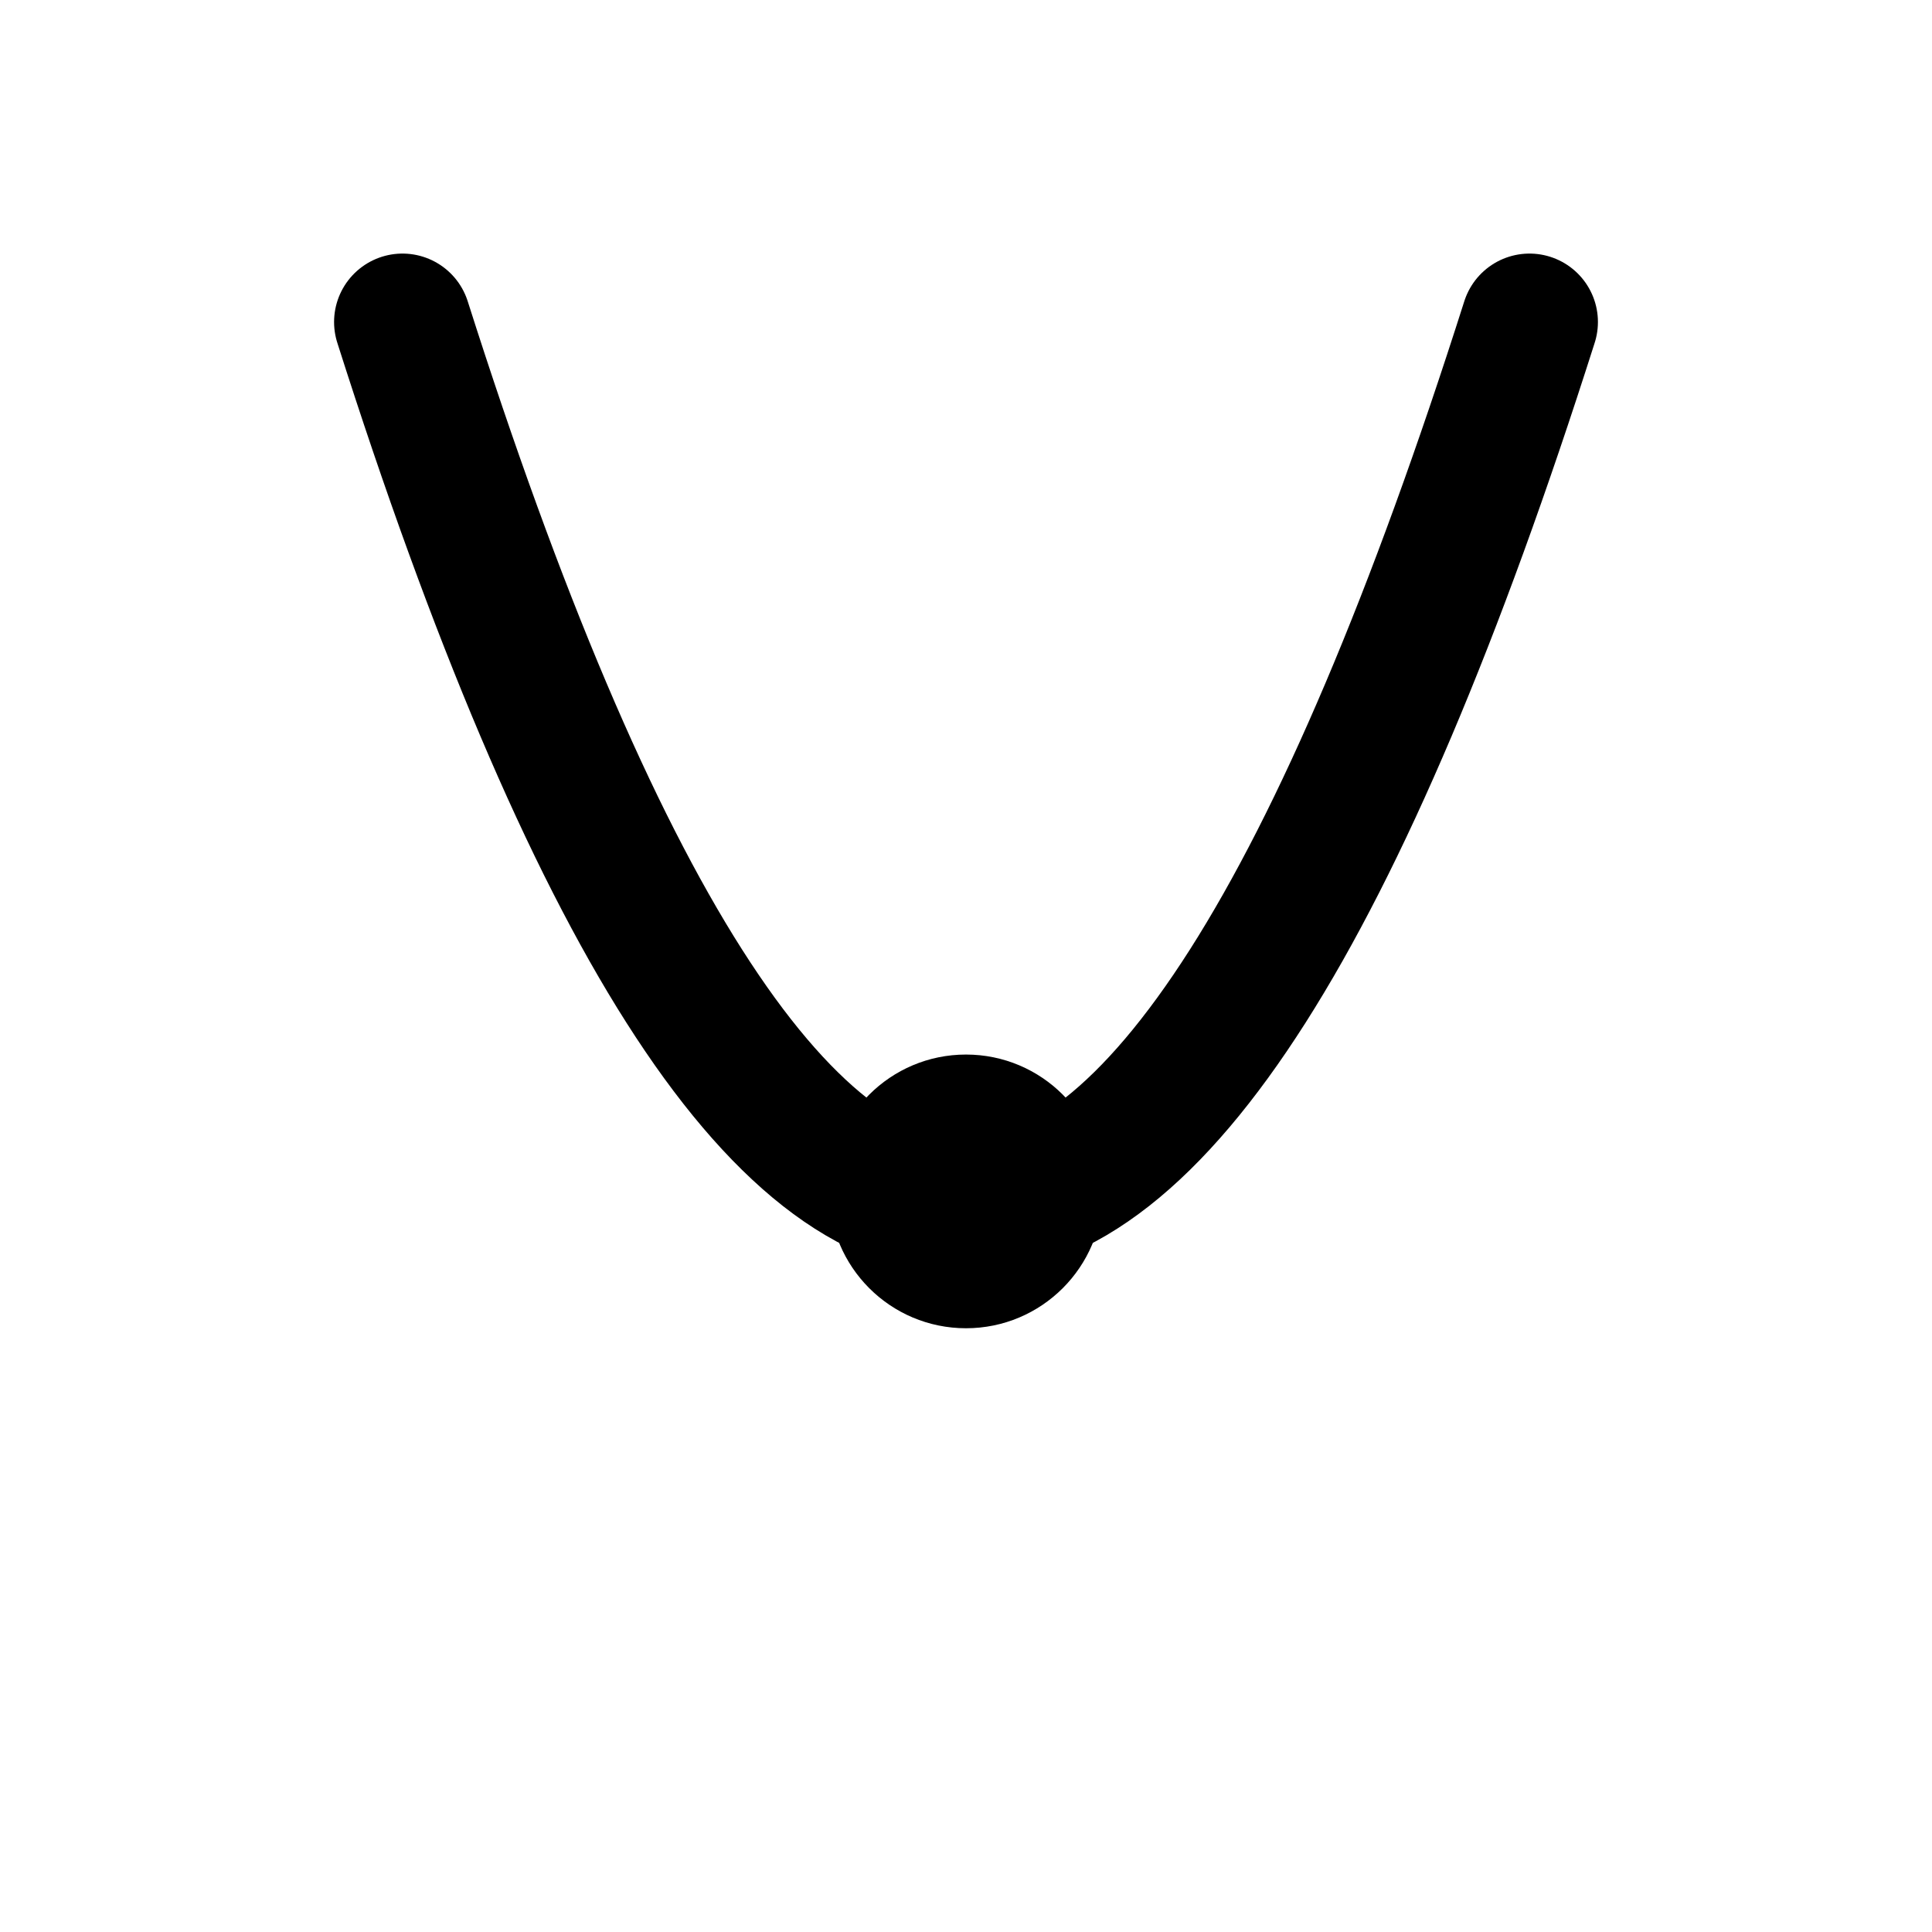
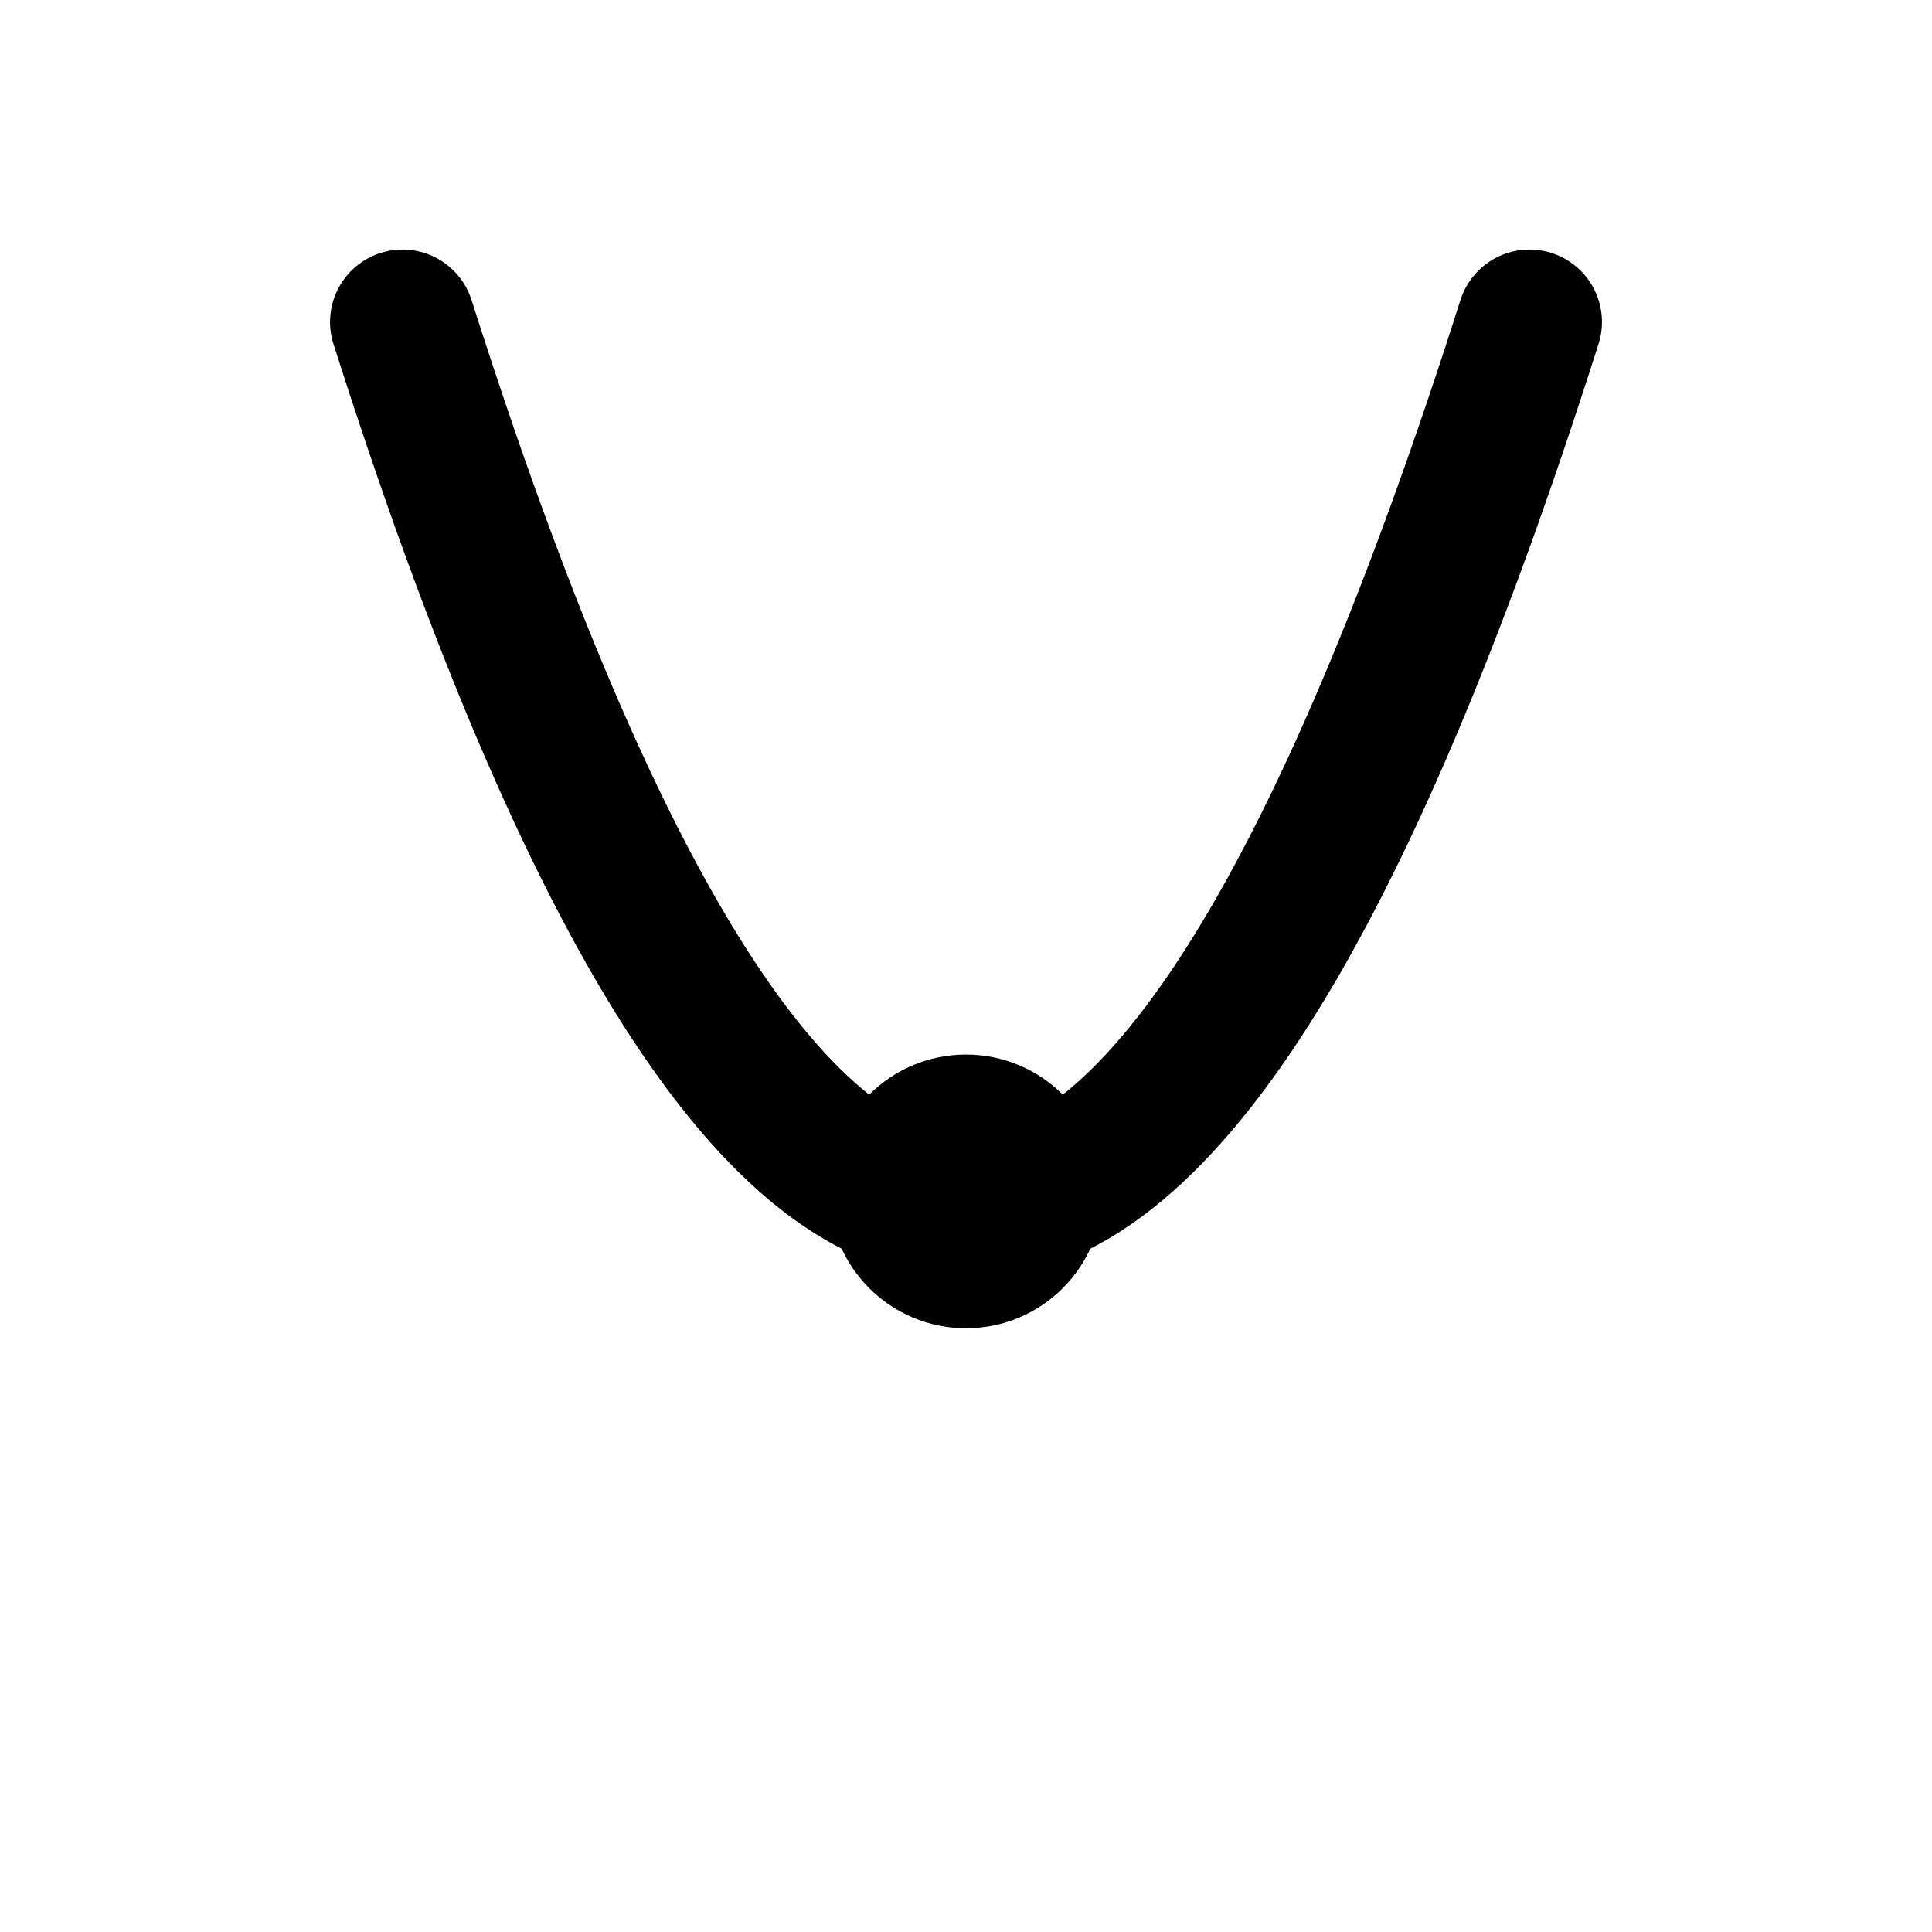
- <svg xmlns="http://www.w3.org/2000/svg" width="24" height="24" viewBox="0 0 24 24" fill="none" stroke="currentColor" stroke-width="1.7" stroke-linecap="round" stroke-linejoin="round">
+ <svg xmlns="http://www.w3.org/2000/svg" width="24" height="24" viewBox="0 0 24 24" fill="none" stroke="currentColor" stroke-width="1.8" stroke-linecap="round" stroke-linejoin="round">
  <path d="M5 4q7 22 14 0" />
  <circle cx="12" cy="14.8" r="1.7" fill="currentColor" stroke="none" />
</svg>
